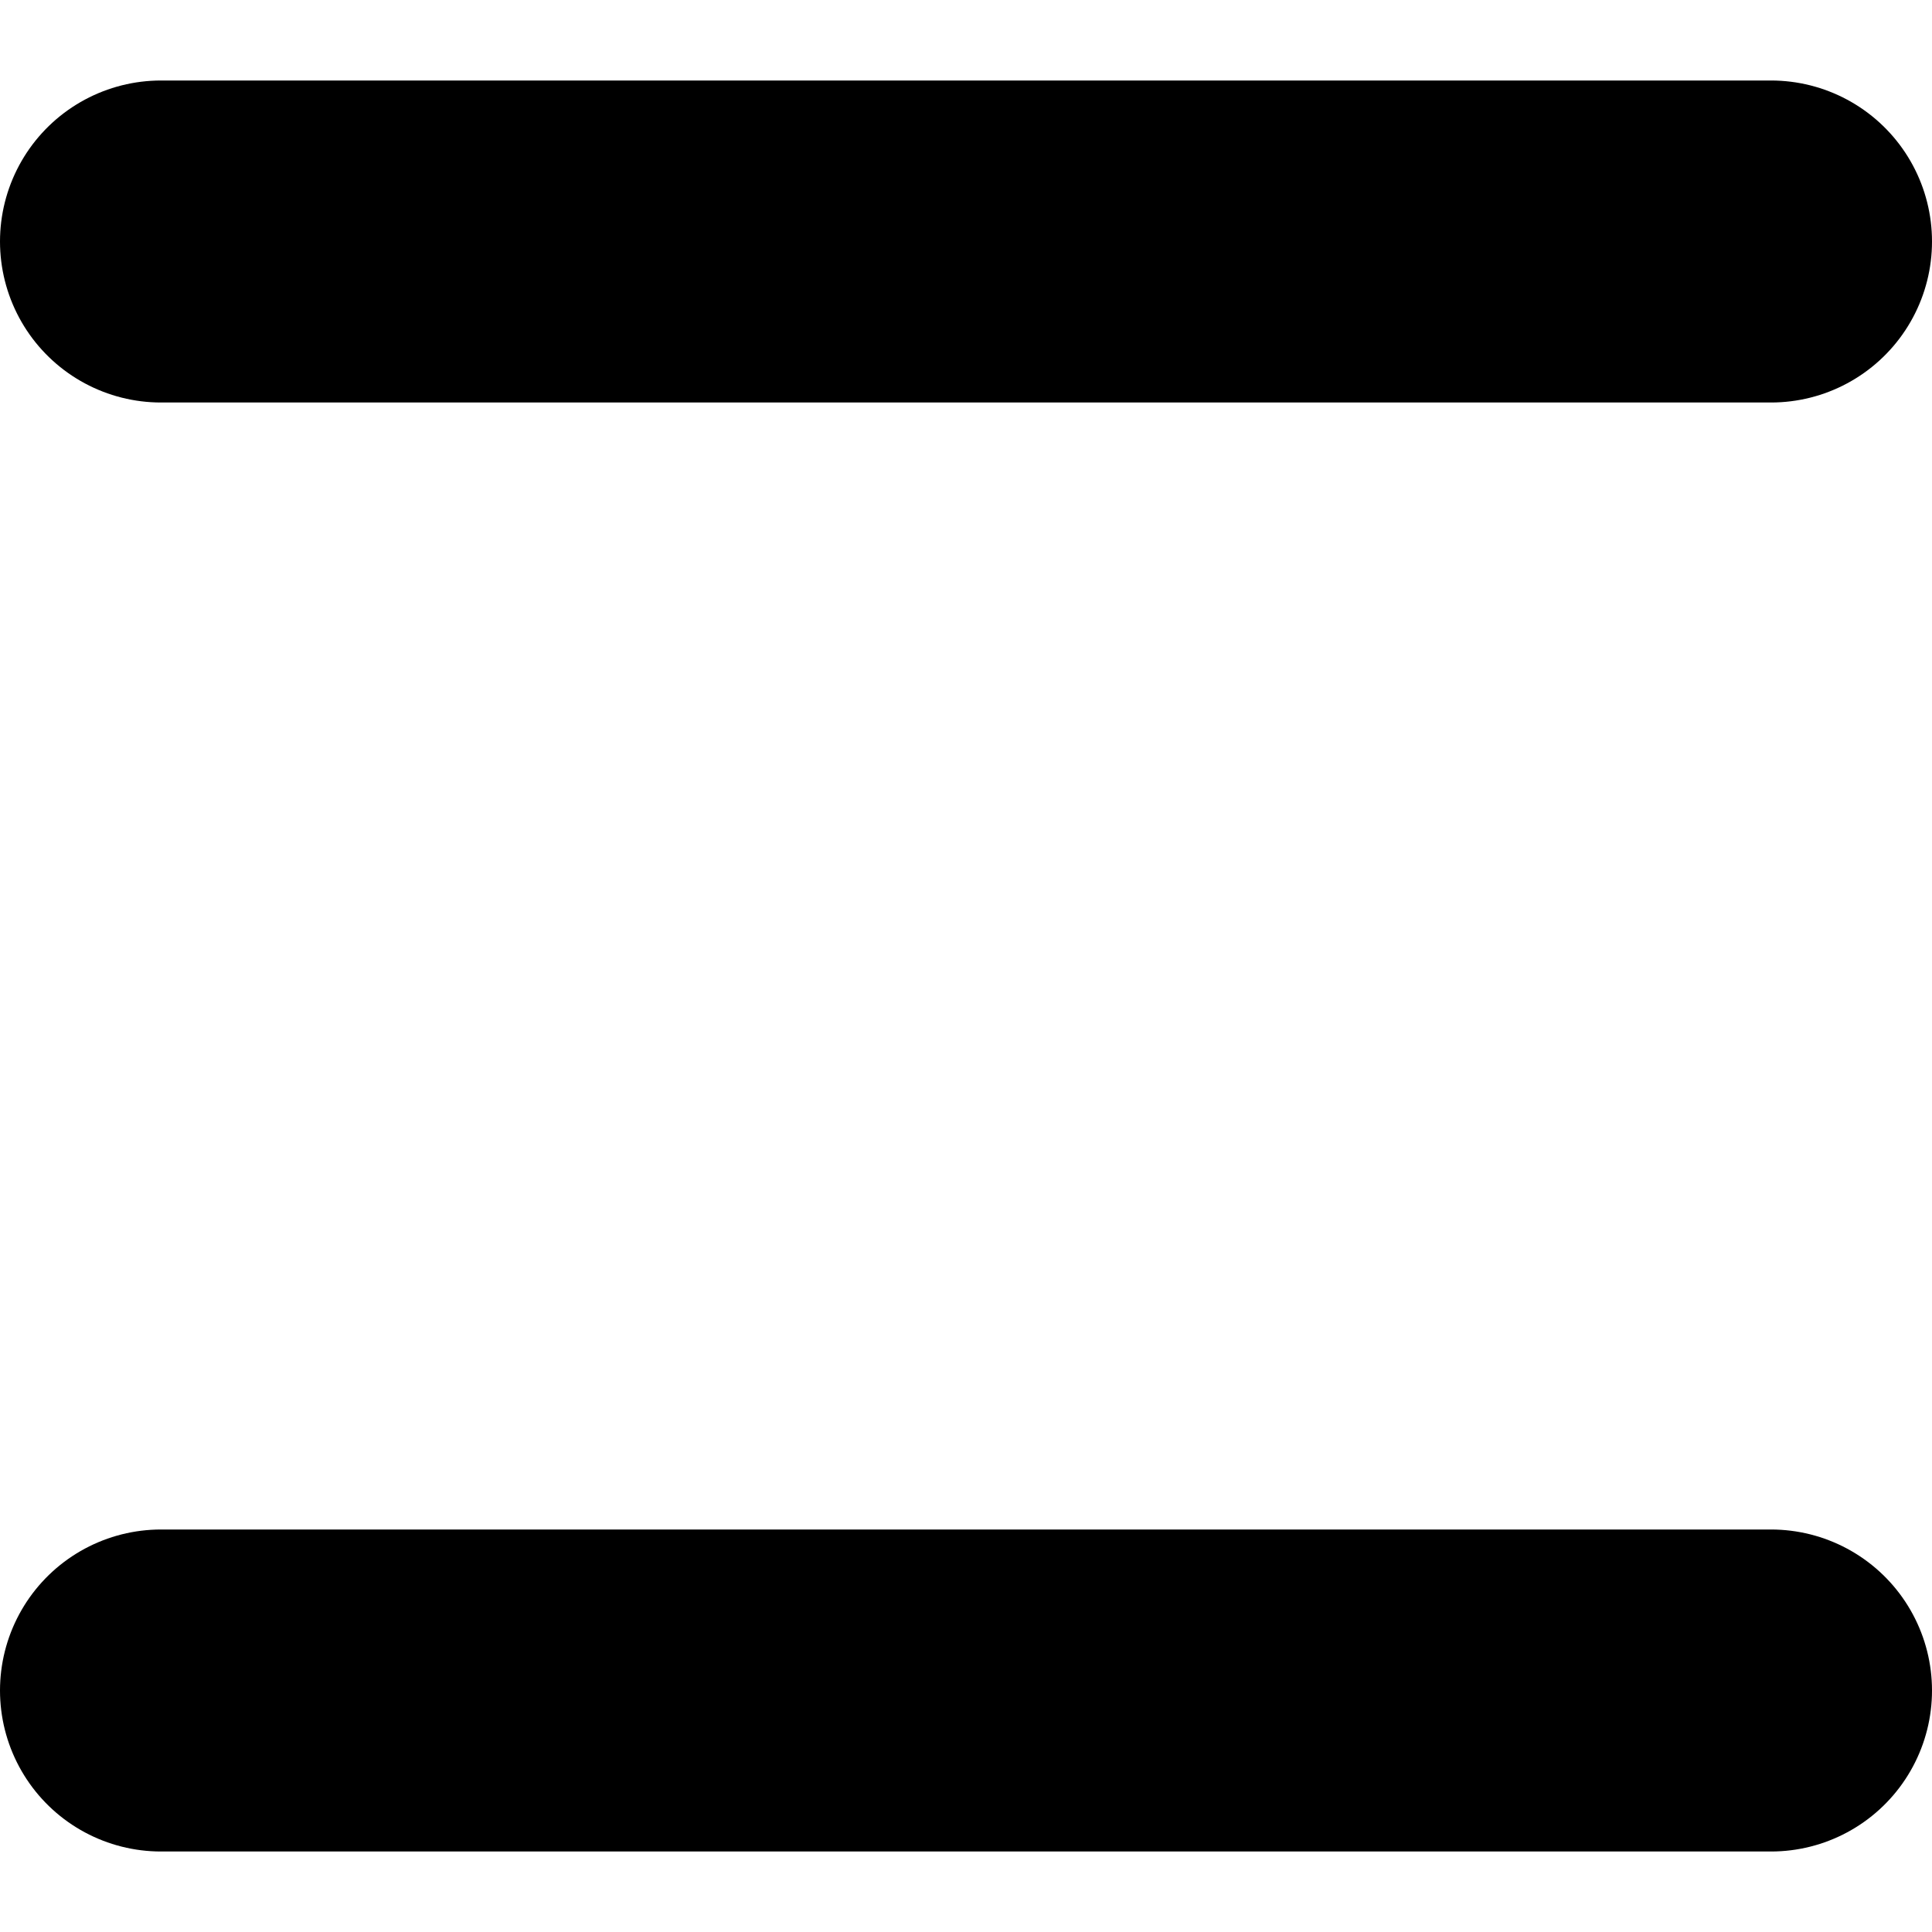
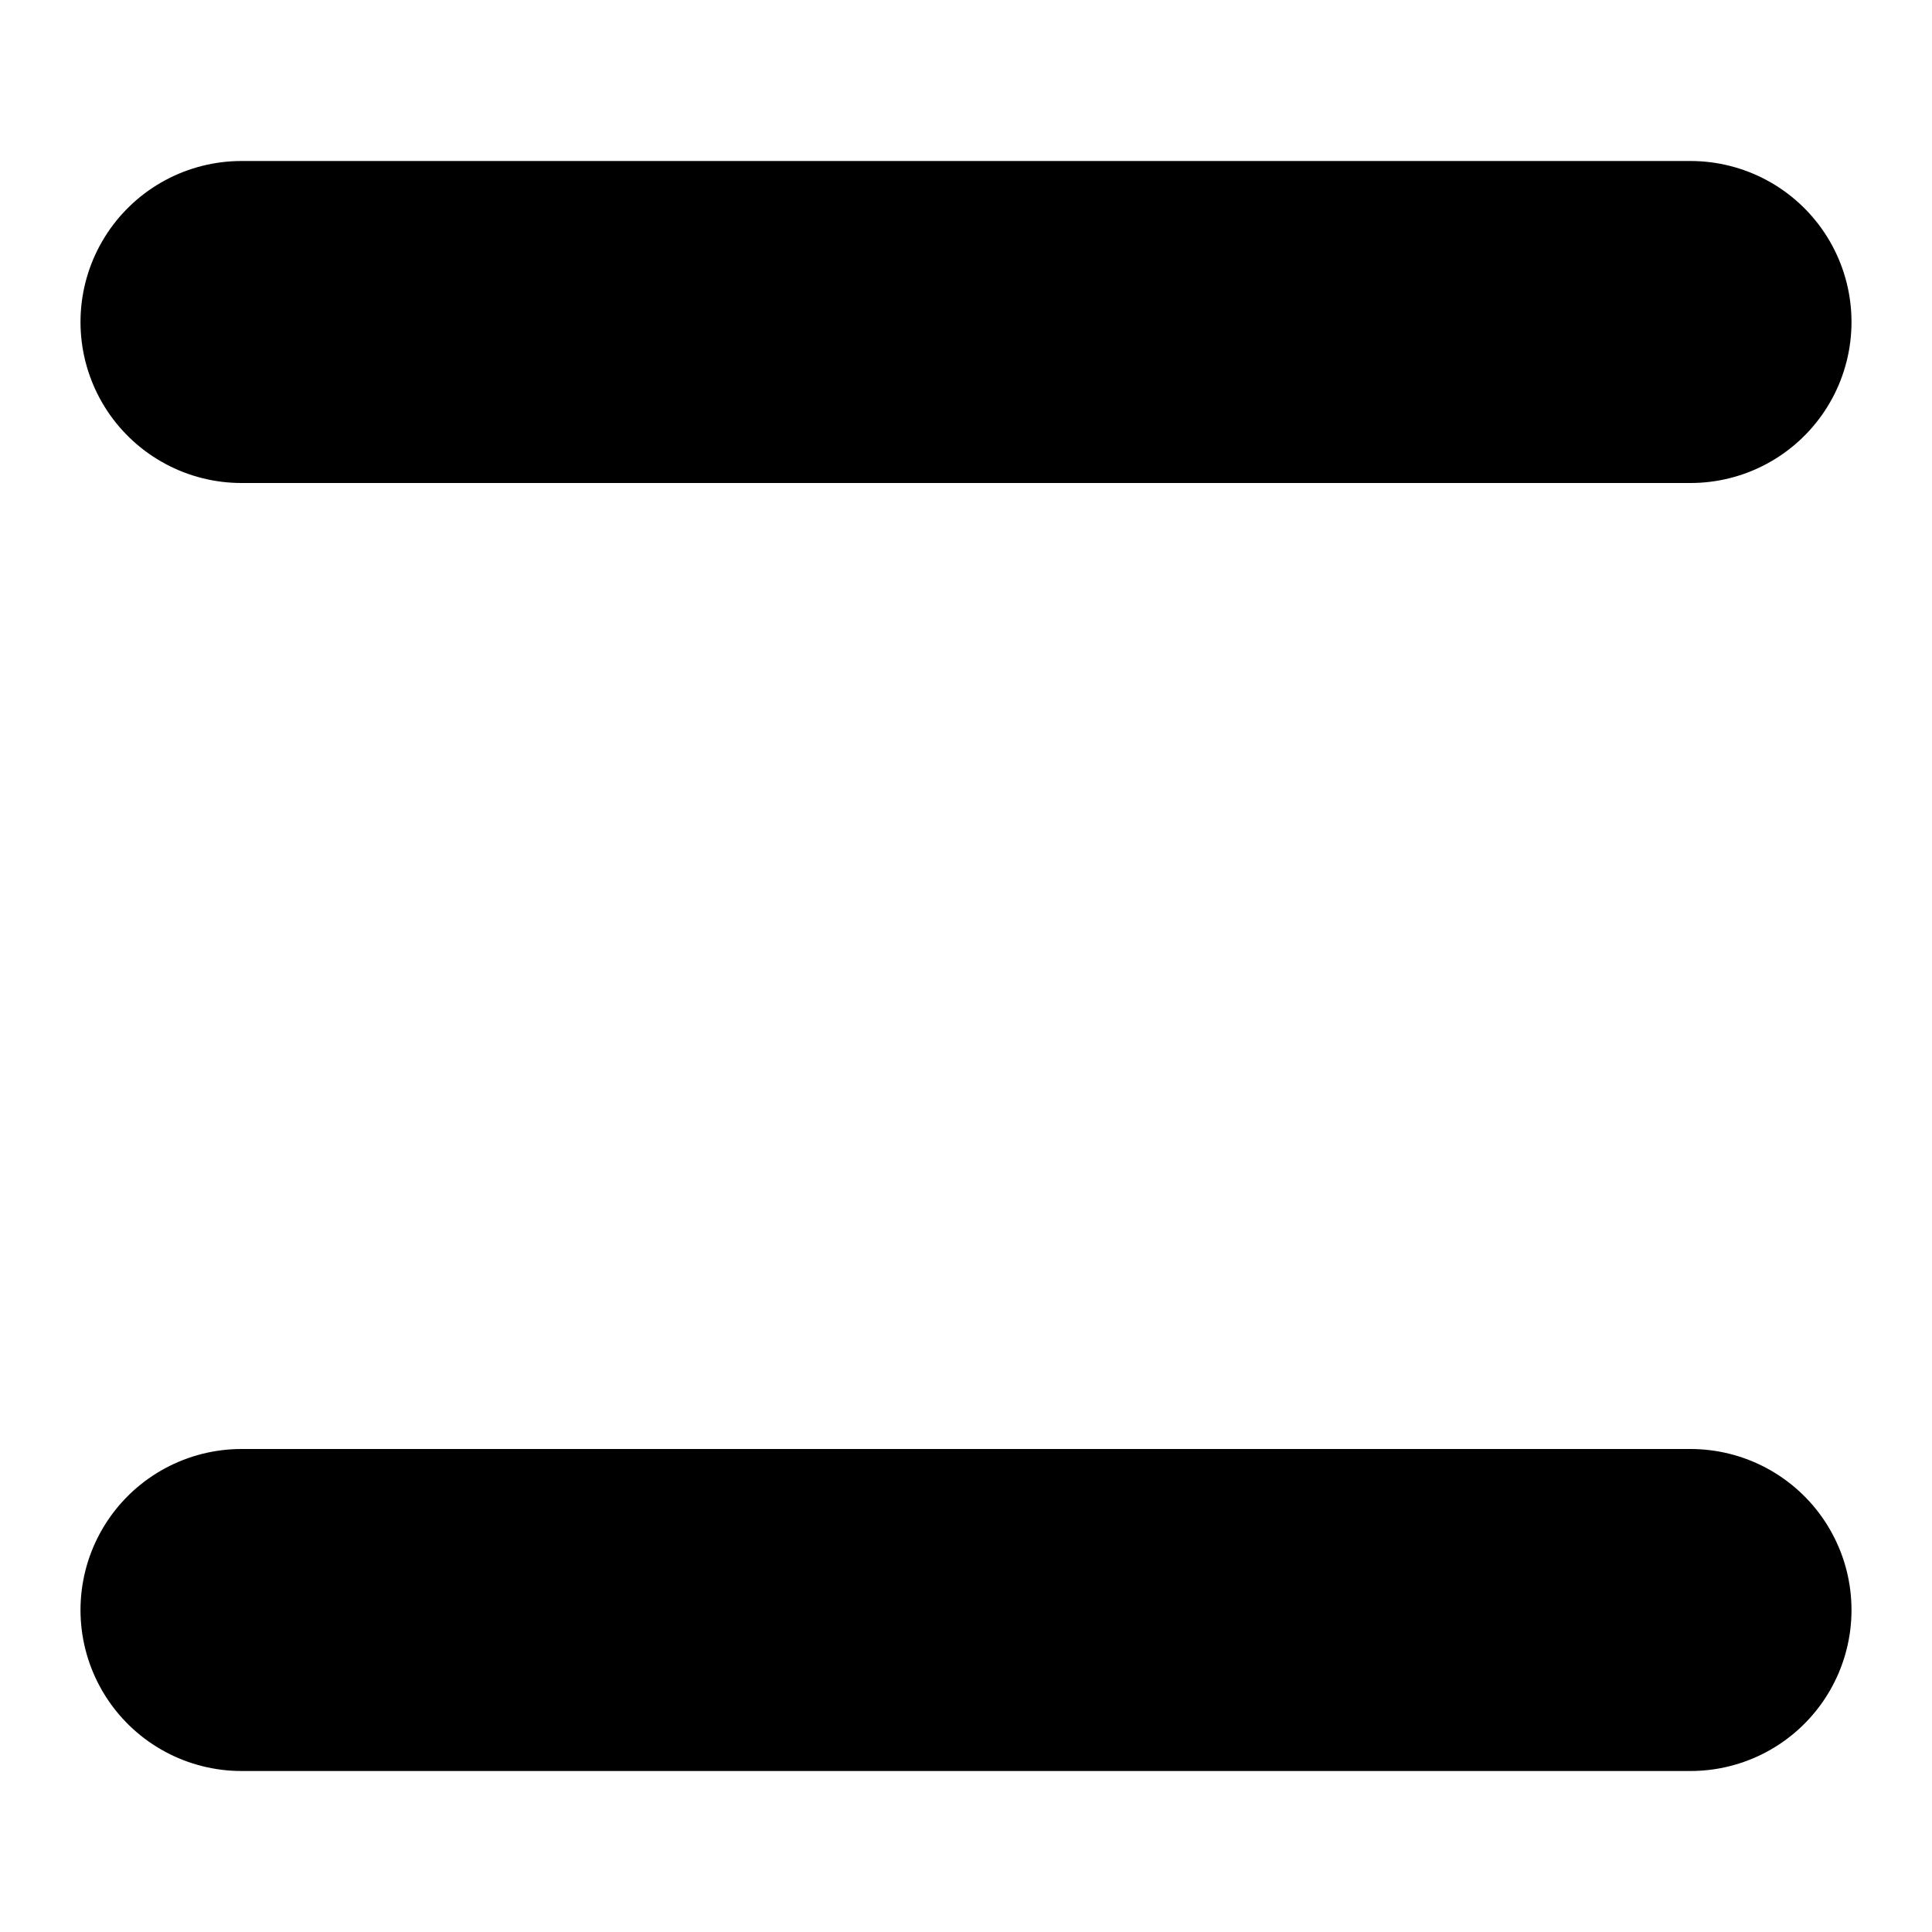
<svg xmlns="http://www.w3.org/2000/svg" width="24" height="24" viewBox="0 0 24 24" fill="none">
  <style>
        polyline {
            stroke: #000;
            stroke-width: 4;
            stroke-linecap: round;
            transform-origin: 50% 50%;
        }
        polyline.top {
-             transform: rotate(-45deg) scaleX(1.35) translate(0, 37.5%);
+             transform: rotate(-45deg) scaleX(1.34) translate(0, 33.3%);
        }
        polyline.btm {
-             transform: rotate(45deg) scaleX(1.35) translate(0, -37.5%);
+             transform: rotate(45deg) scaleX(1.34) translate(0, -33.3%);
        }
    </style>
-   <polyline class="top" points="2,3 22,3" />
-   <polyline class="btm" points="2,21 22,21" />
+   <polyline class="top" points="3,4 21,4" />
+   <polyline class="btm" points="3,20 21,20" />
</svg>
